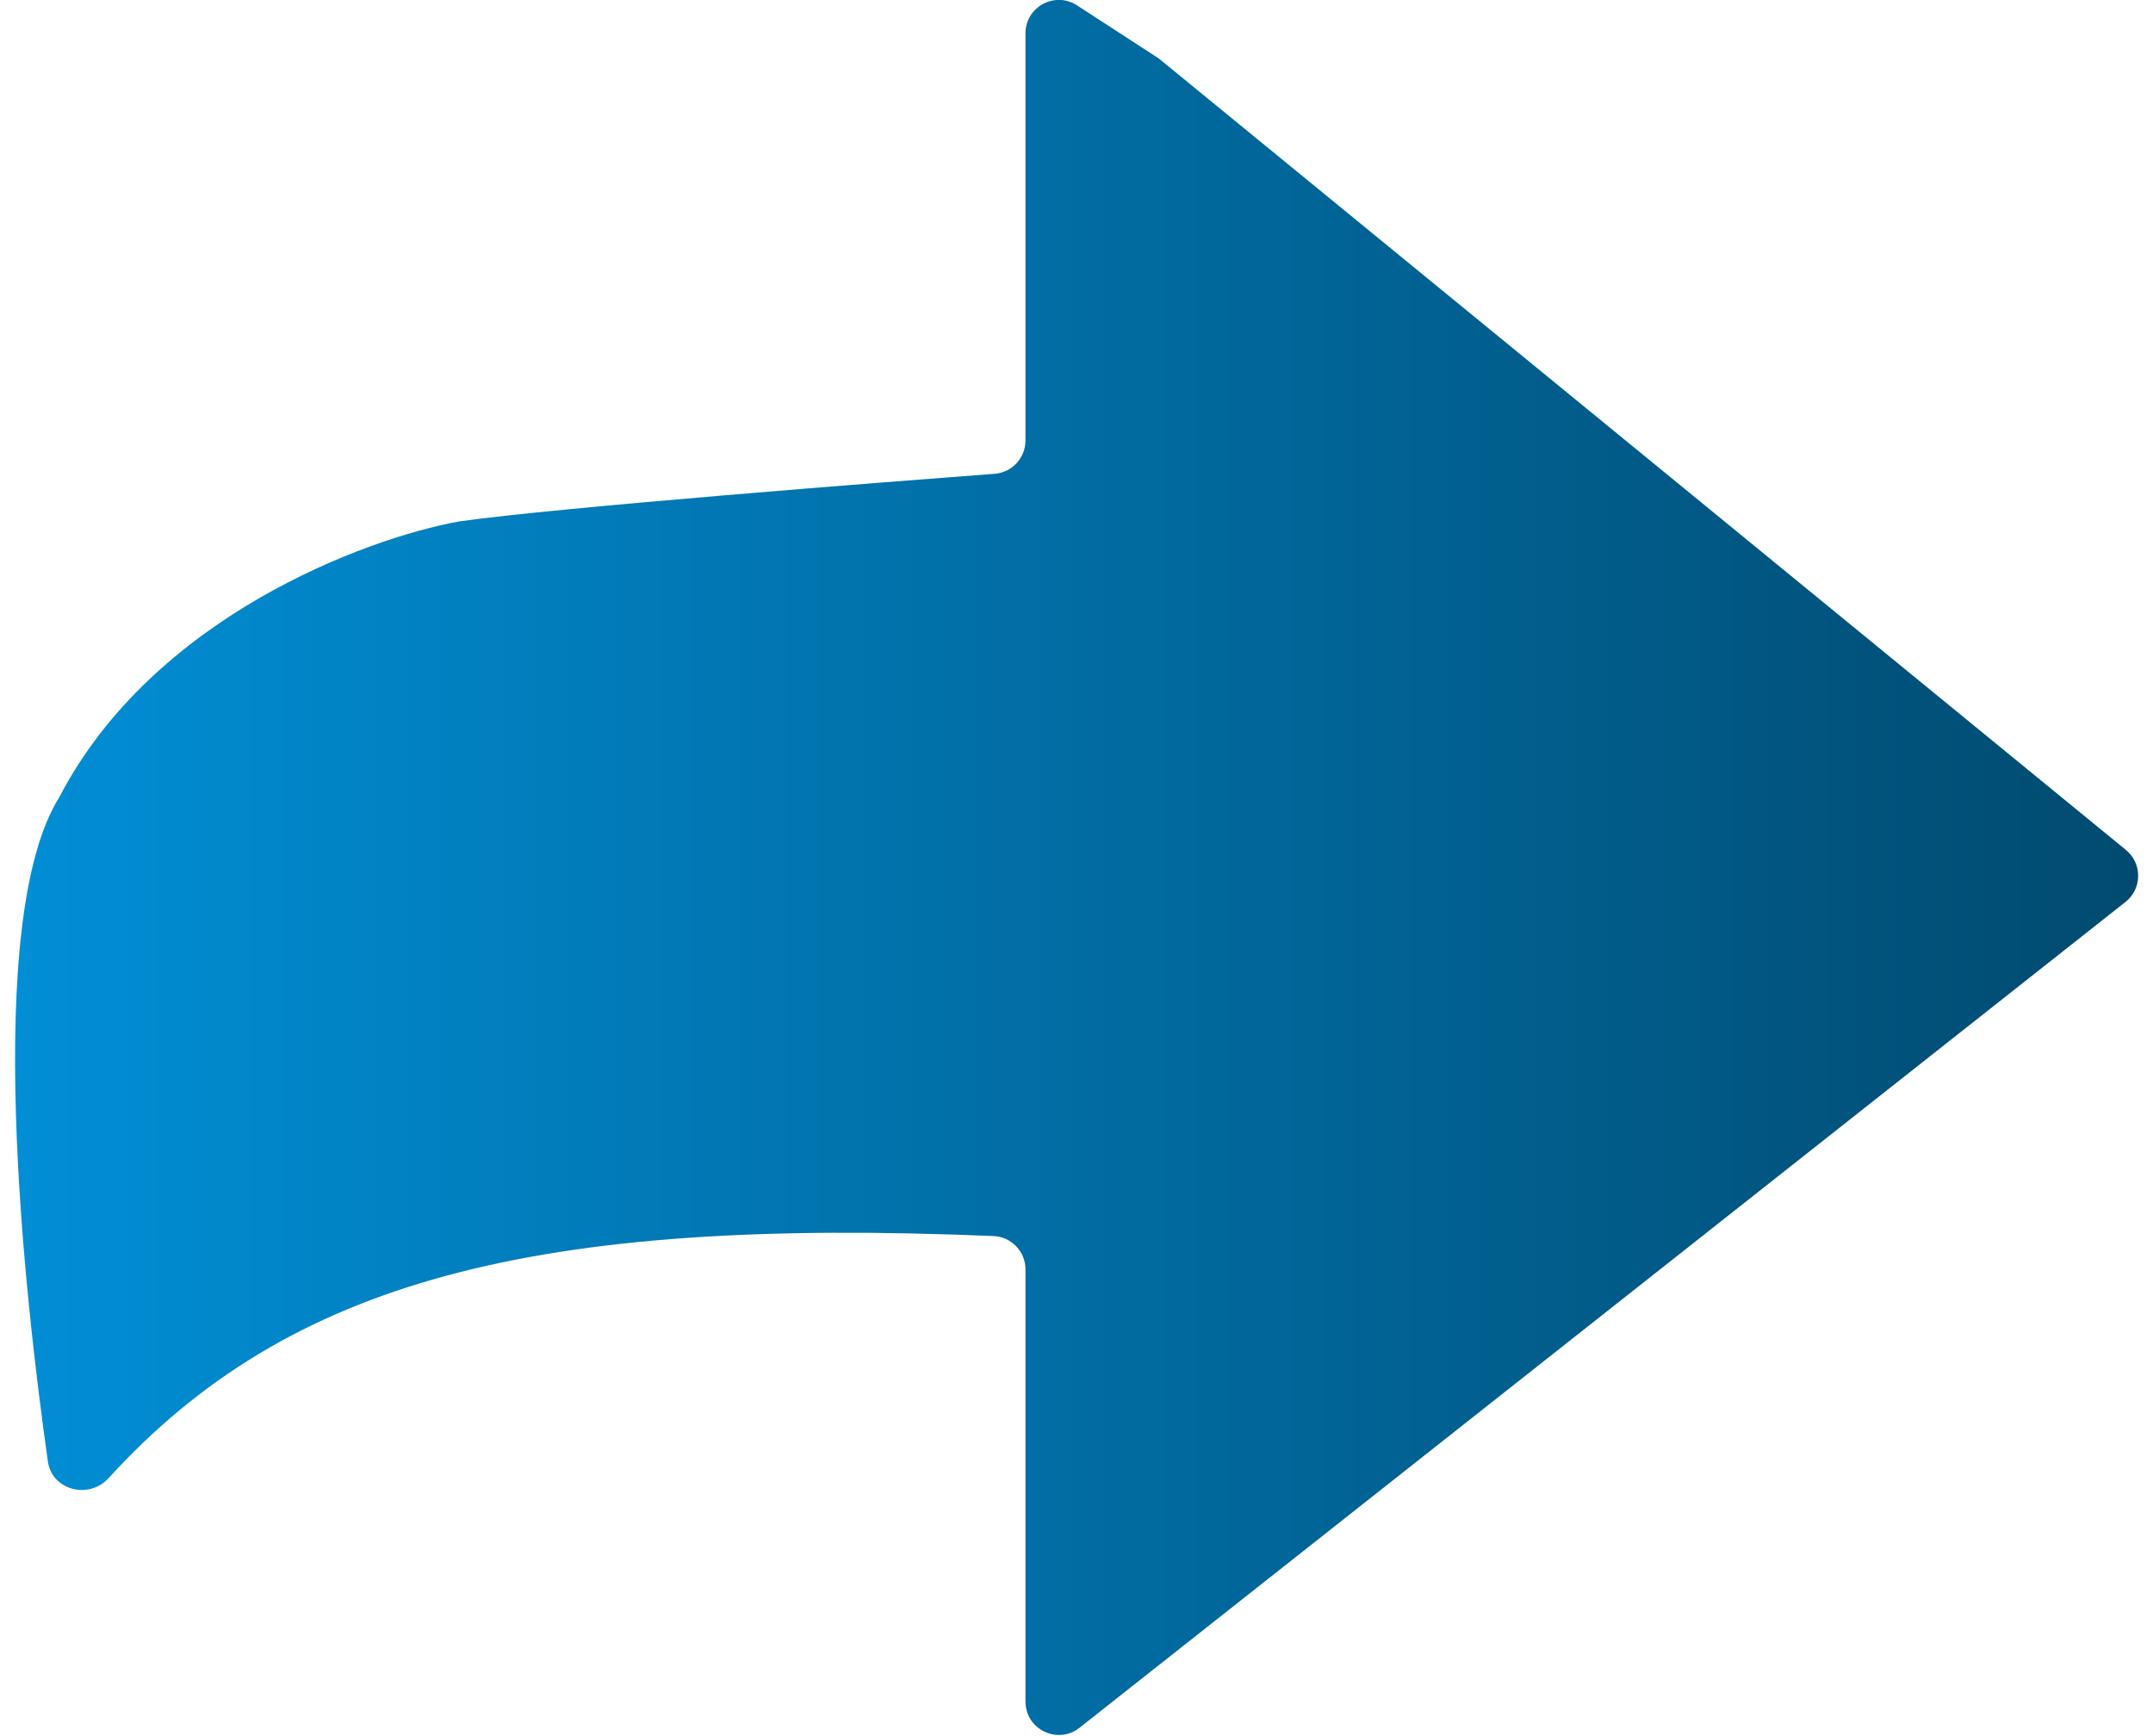
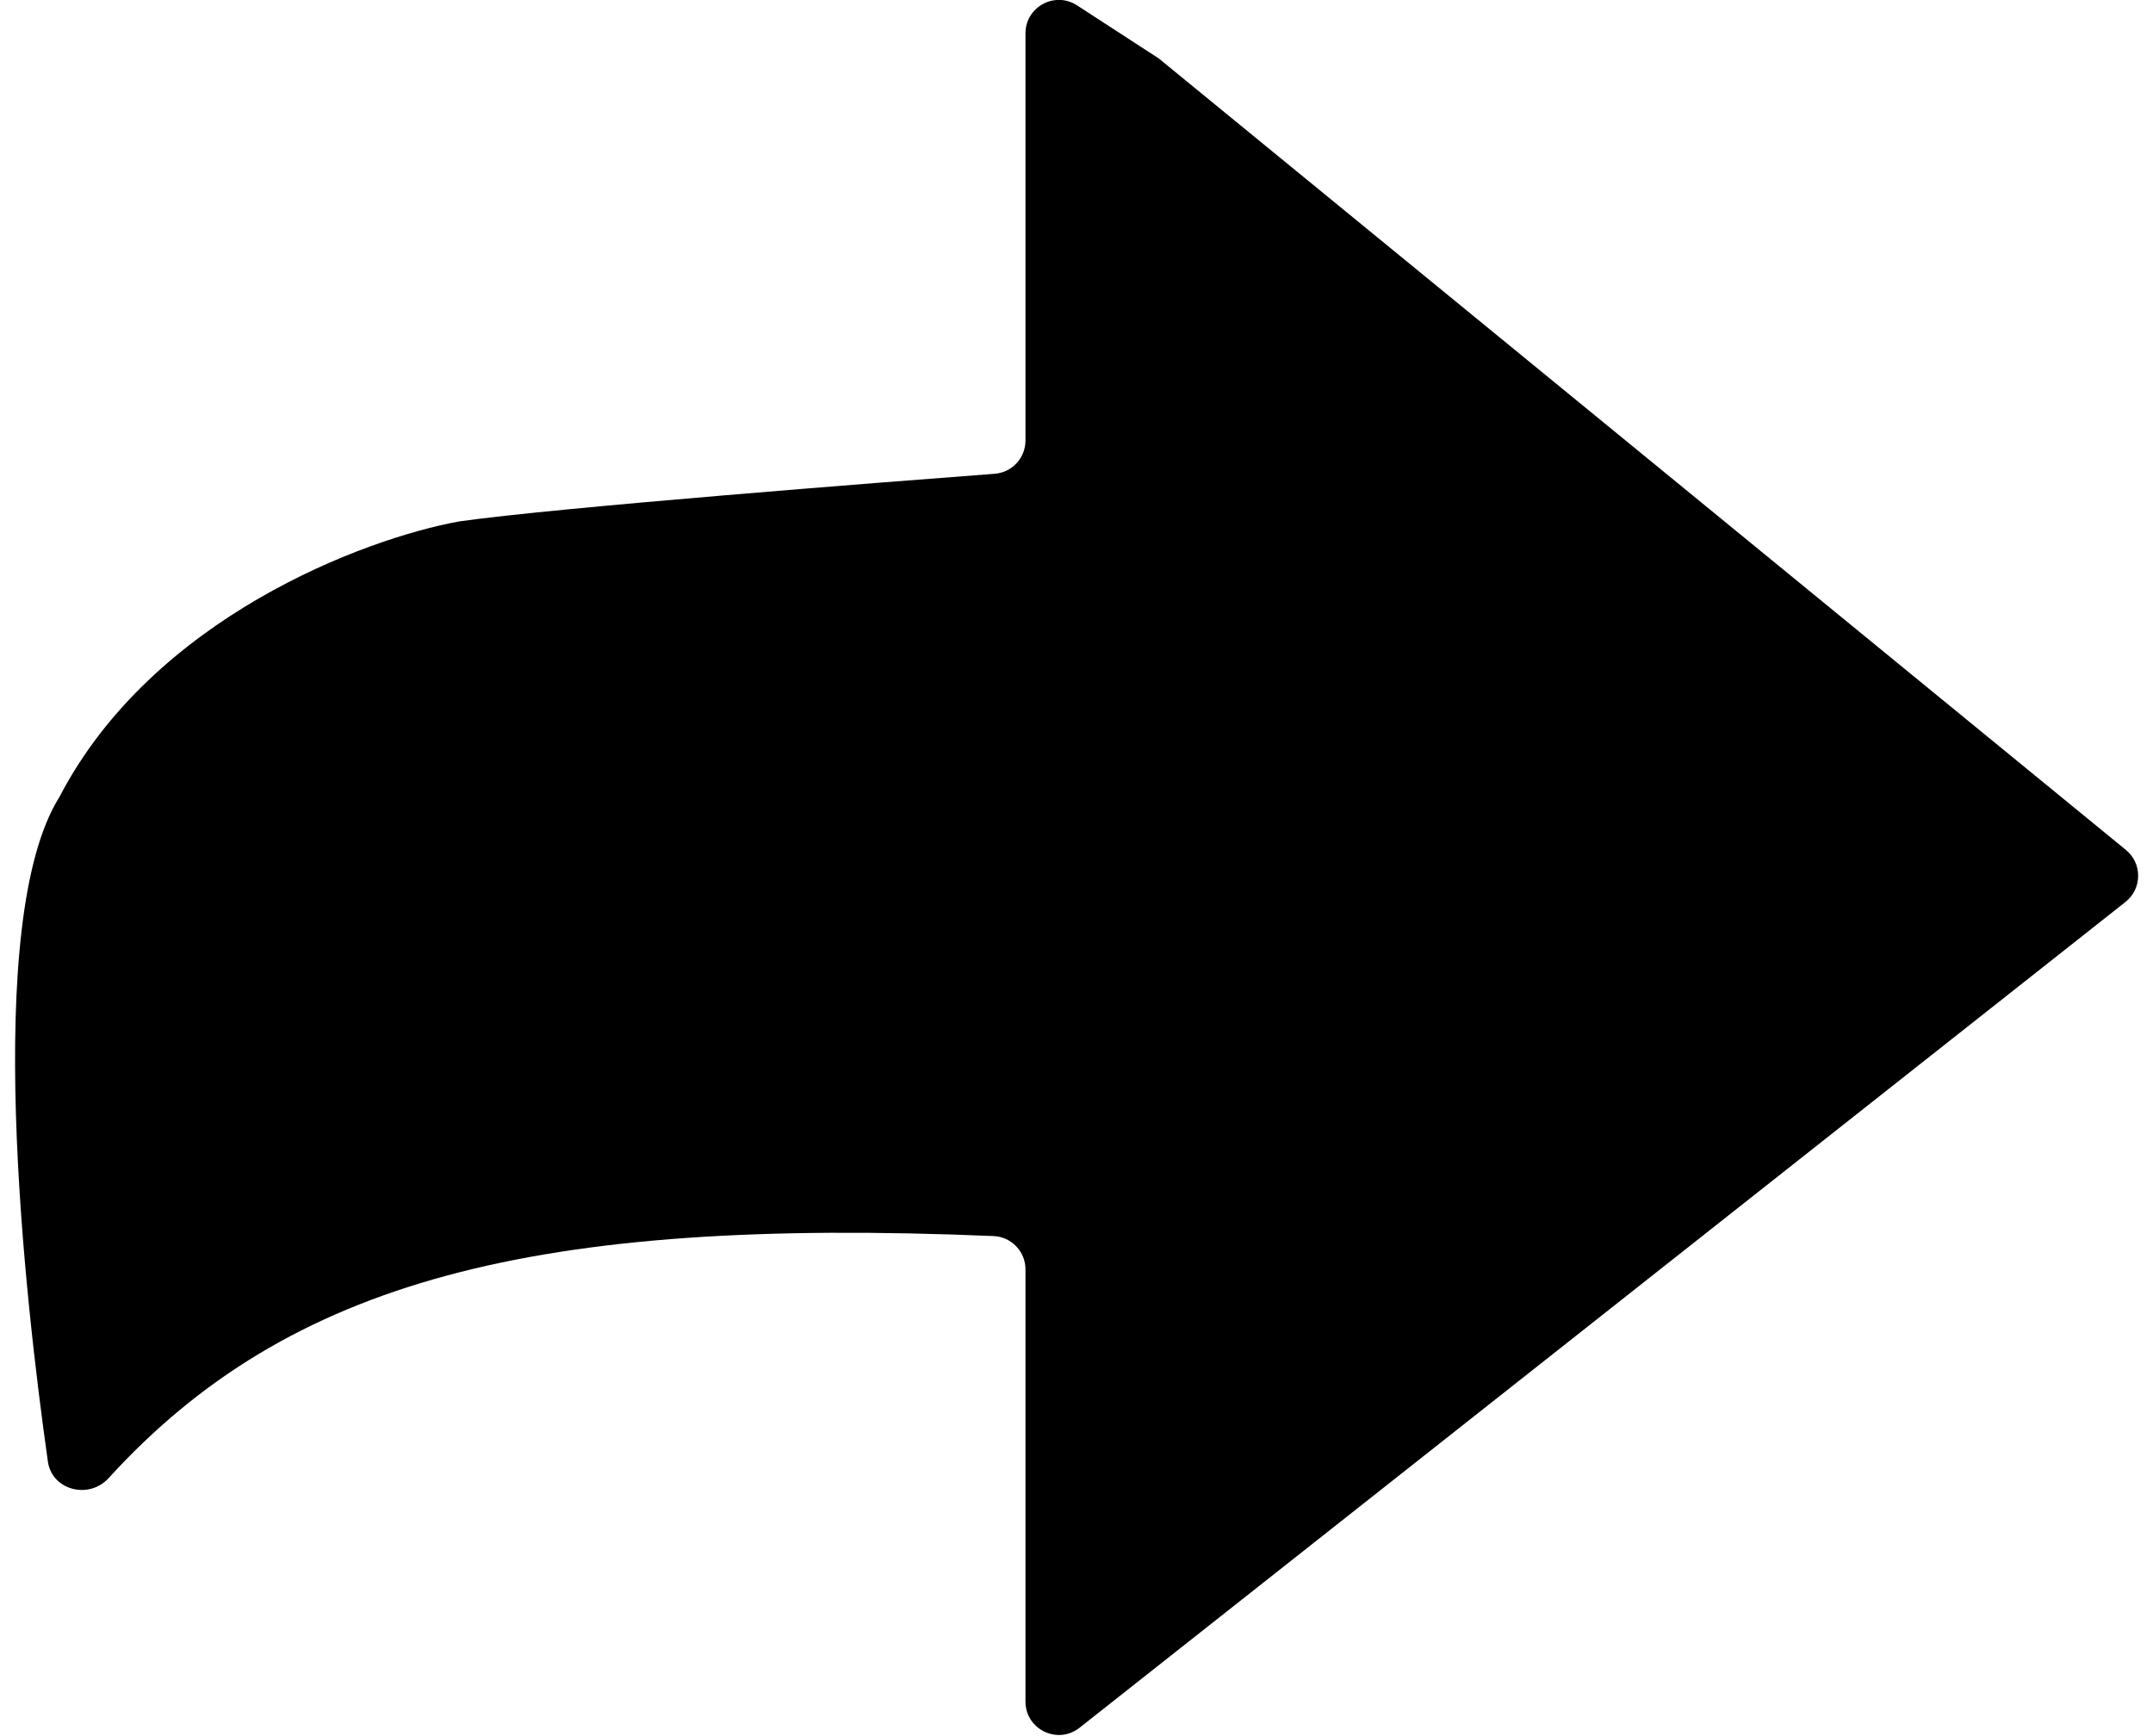
<svg xmlns="http://www.w3.org/2000/svg" width="129" height="104" viewBox="0 0 129 104" fill="none">
  <path d="M64.682 103.531L127.35 54.048C128.353 53.256 128.366 51.74 127.378 50.931L69.426 3.5L64.532 0.321C63.202 -0.543 61.443 0.412 61.443 1.998V26.394C61.443 27.442 60.639 28.311 59.595 28.39C53.394 28.86 33.391 30.406 27.514 31.245C21.859 32.27 9.152 37.006 3.564 47.751C-1.086 55.146 1.487 77.816 2.868 87.574C3.113 89.306 5.328 89.866 6.506 88.574C17.323 76.714 32.03 72.909 59.53 74.068C60.596 74.113 61.443 74.993 61.443 76.059V101.961C61.443 103.632 63.371 104.567 64.682 103.531Z" fill="url(#paint0_linear_831_1224)" />
  <defs>
    <linearGradient id="paint0_linear_831_1224" x1="0.903" y1="52.202" x2="129.303" y2="52.202" gradientUnits="userSpaceOnUse">
-       <stop stop-color="#018ED5" />
-       <stop offset="1" stop-color="#014A6F" />
+       <stop stop-color="currentColor" />
+       <stop offset="1" stop-color="currentColor" />
    </linearGradient>
  </defs>
</svg>
